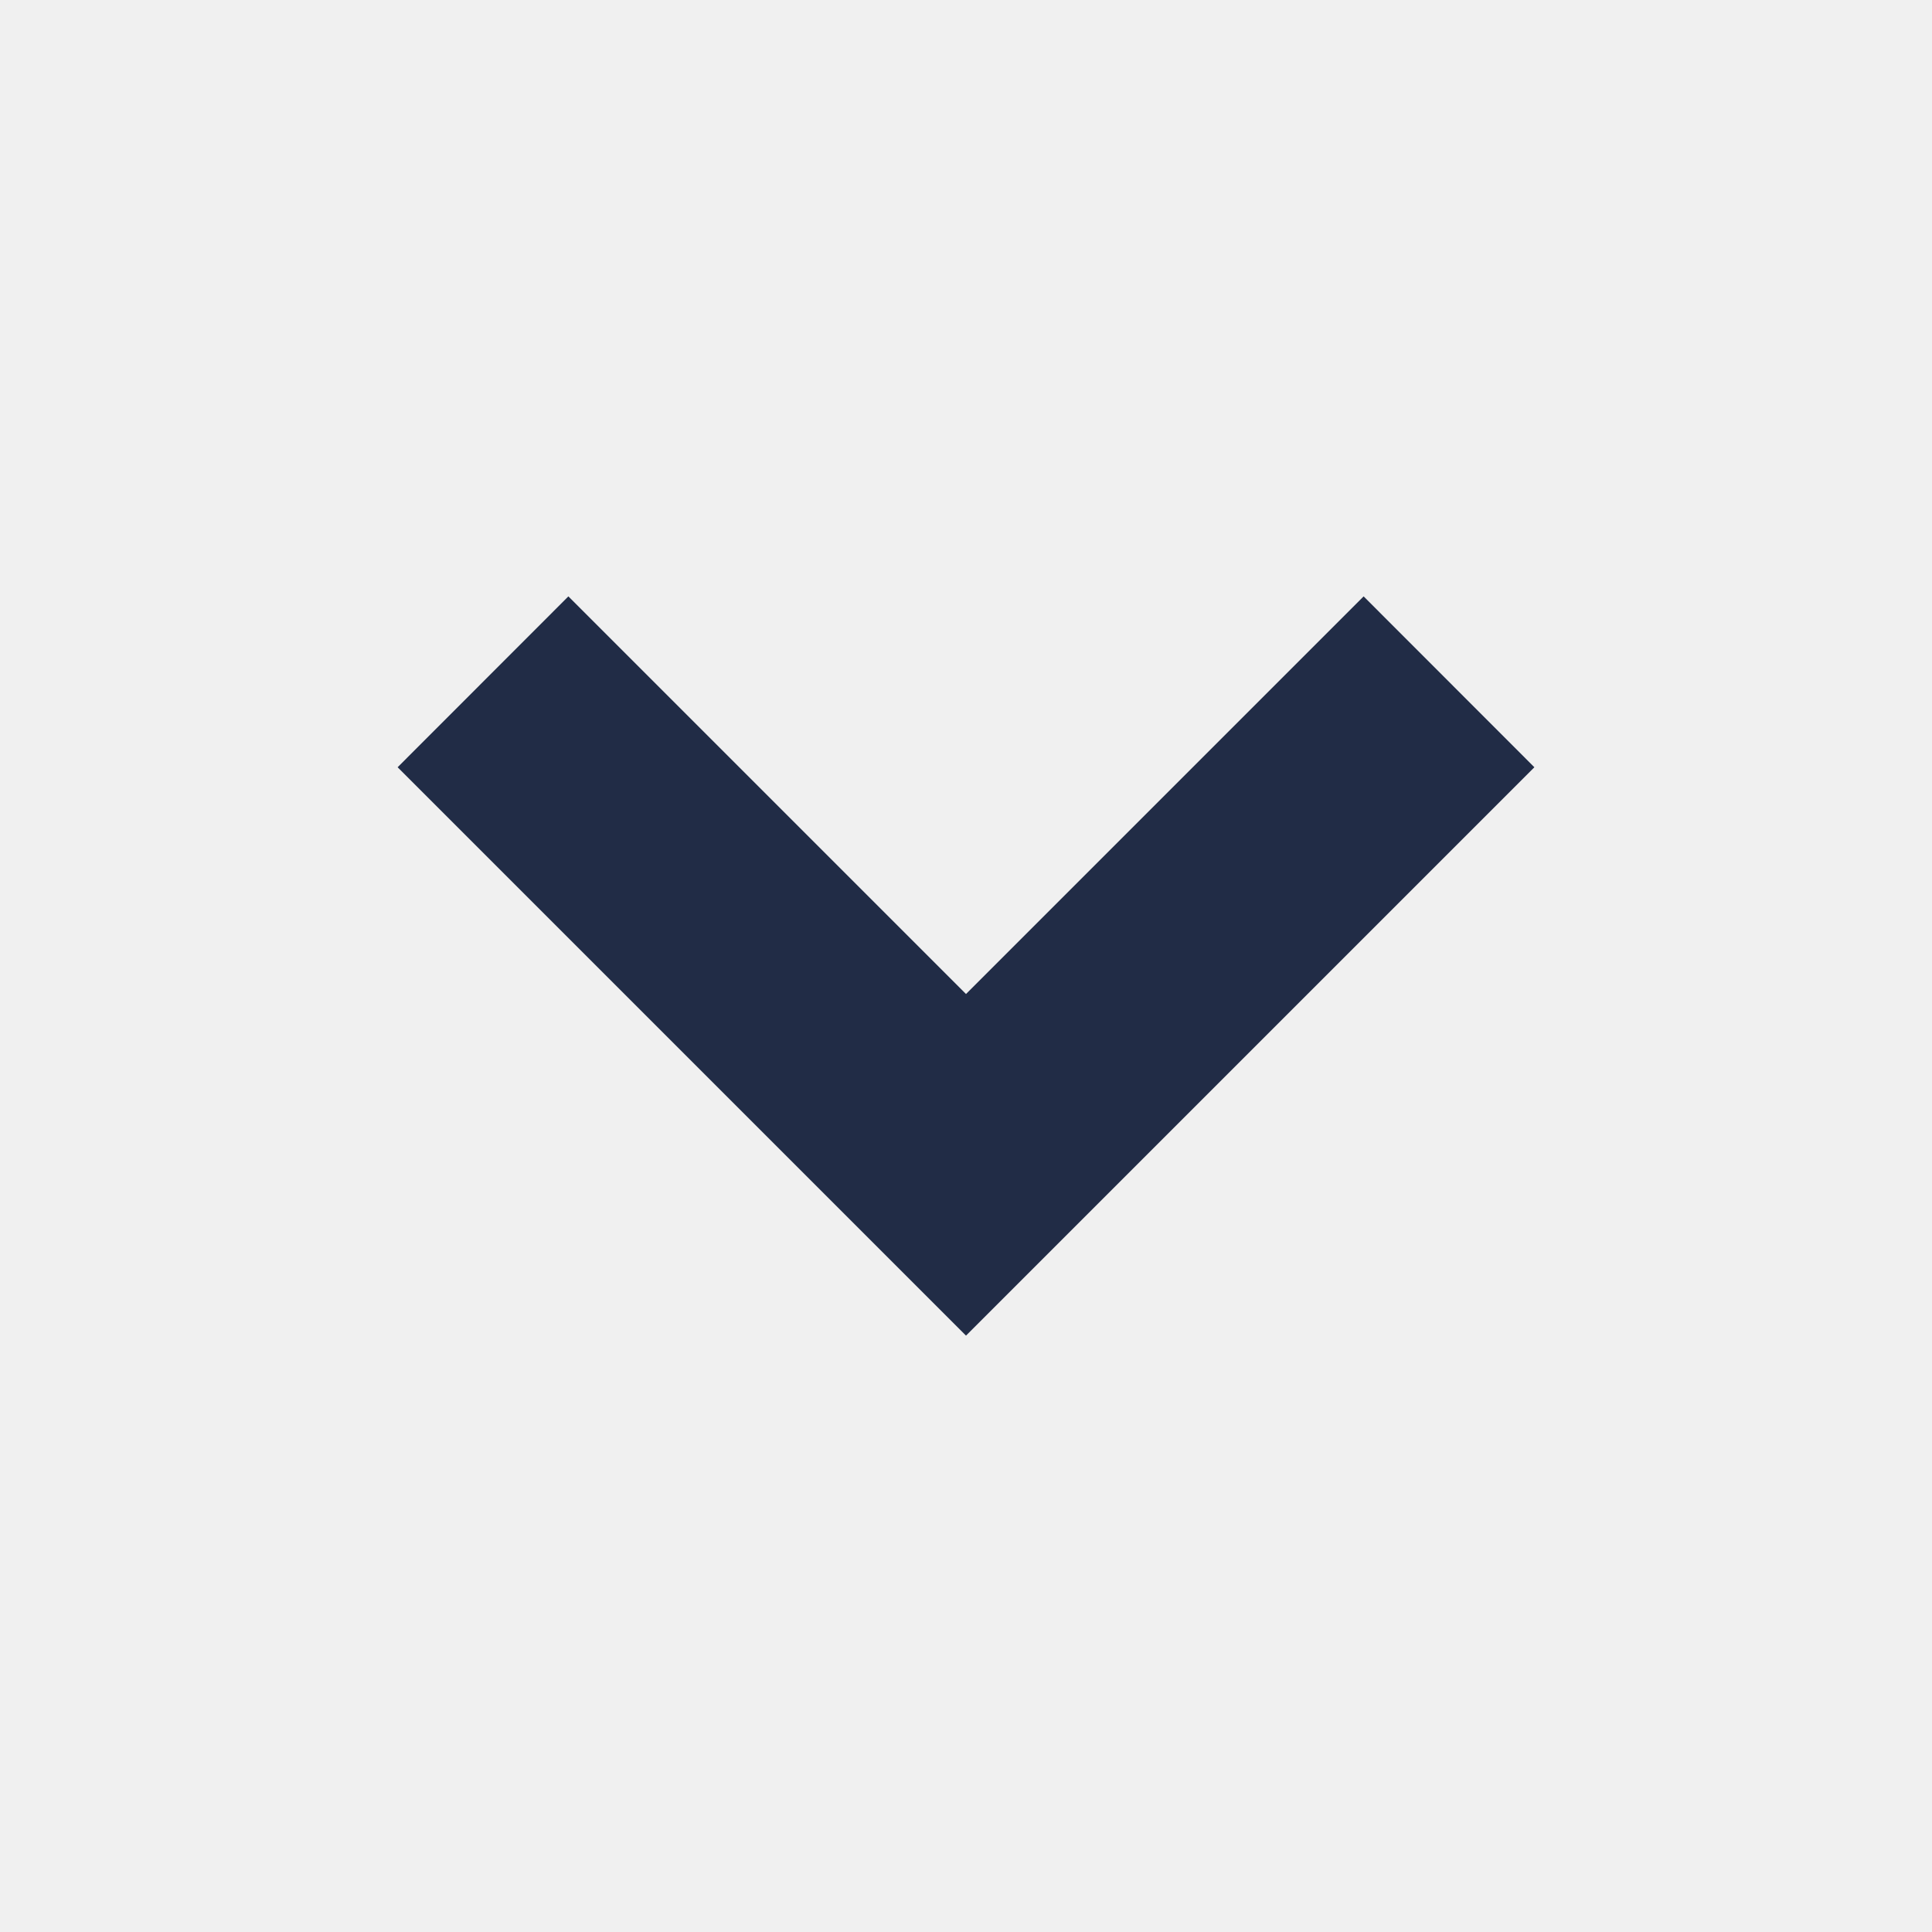
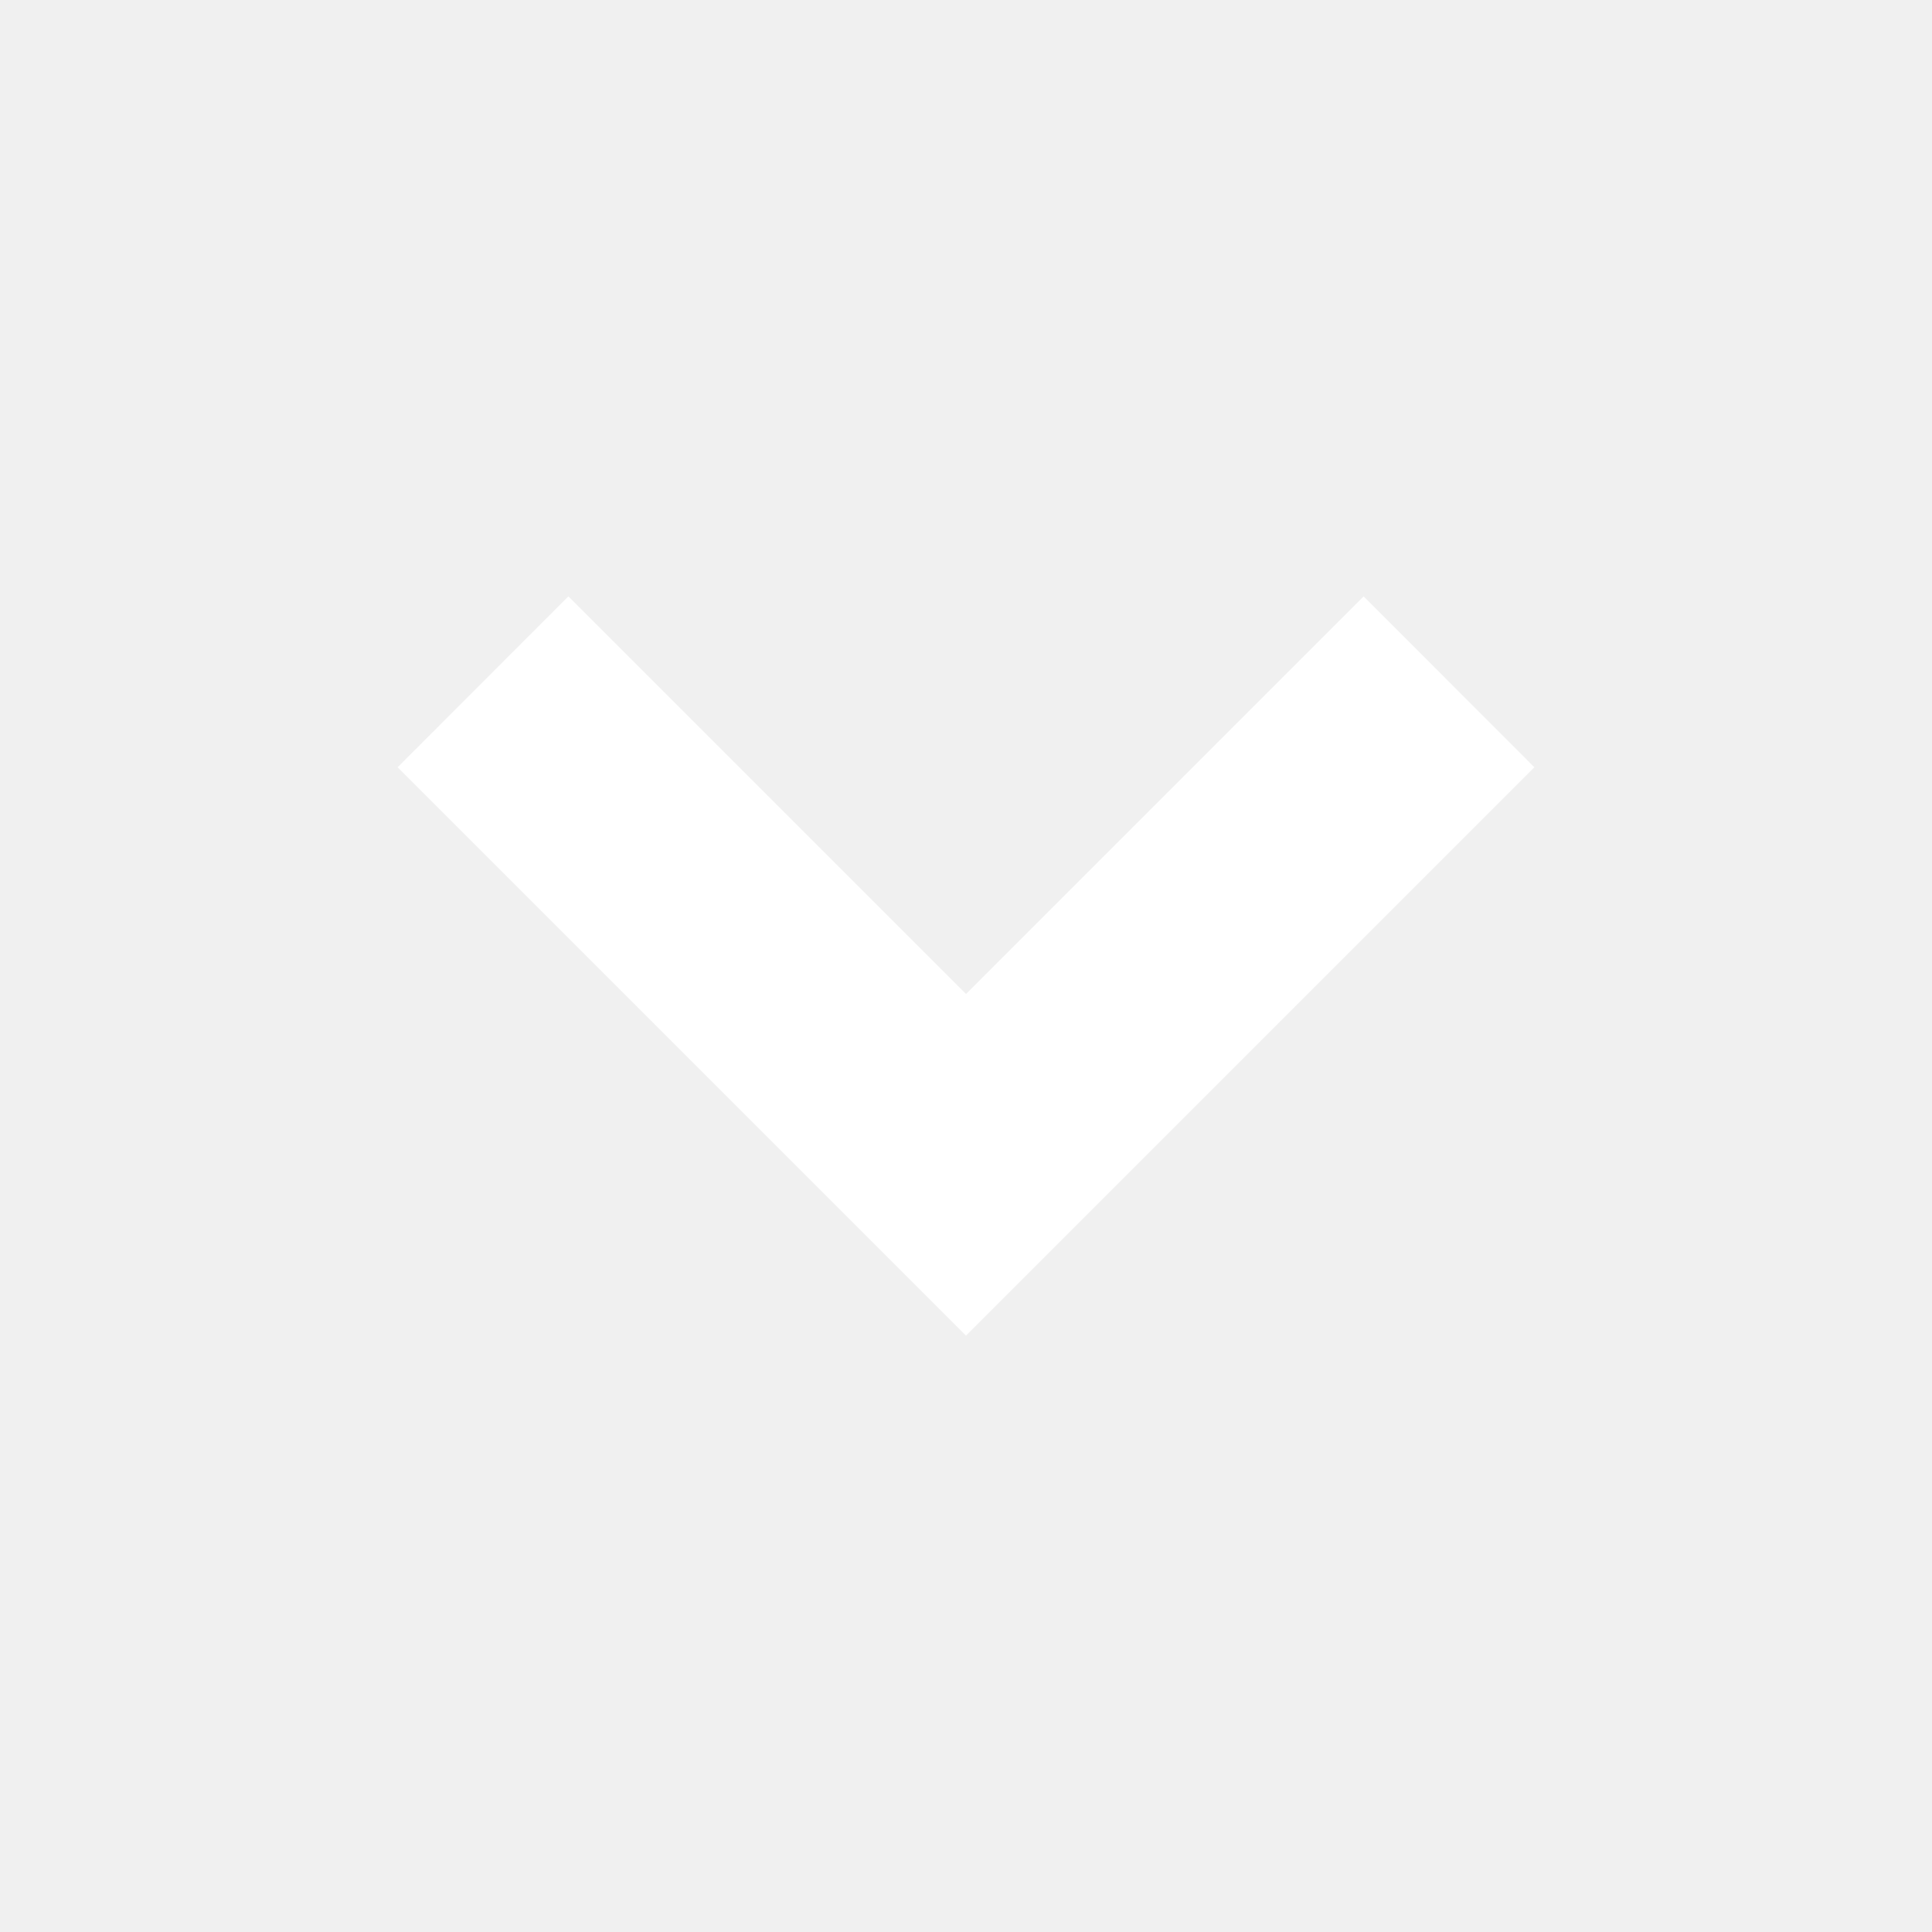
<svg xmlns="http://www.w3.org/2000/svg" preserveAspectRatio="none" overflow="visible" style="display: block;" width="16" height="16" viewBox="0 0 16 16" fill="none">
  <g id="Icons/Action/16/ChevronDownSmall">
-     <path id="Vector" fill-rule="evenodd" clip-rule="evenodd" d="M12.707 6.354L11.293 4.939L8 8.232L4.707 4.939L3.293 6.354L8 11.061L12.707 6.354Z" fill="#212C46" />
+     <path id="Vector" d="M12.707 6.354L11.293 4.939L8 8.232L4.707 4.939L3.293 6.354L8 11.061L12.707 6.354Z" fill-rule="evenodd" clip-rule="evenodd" fill="white" />
  </g>
</svg>
